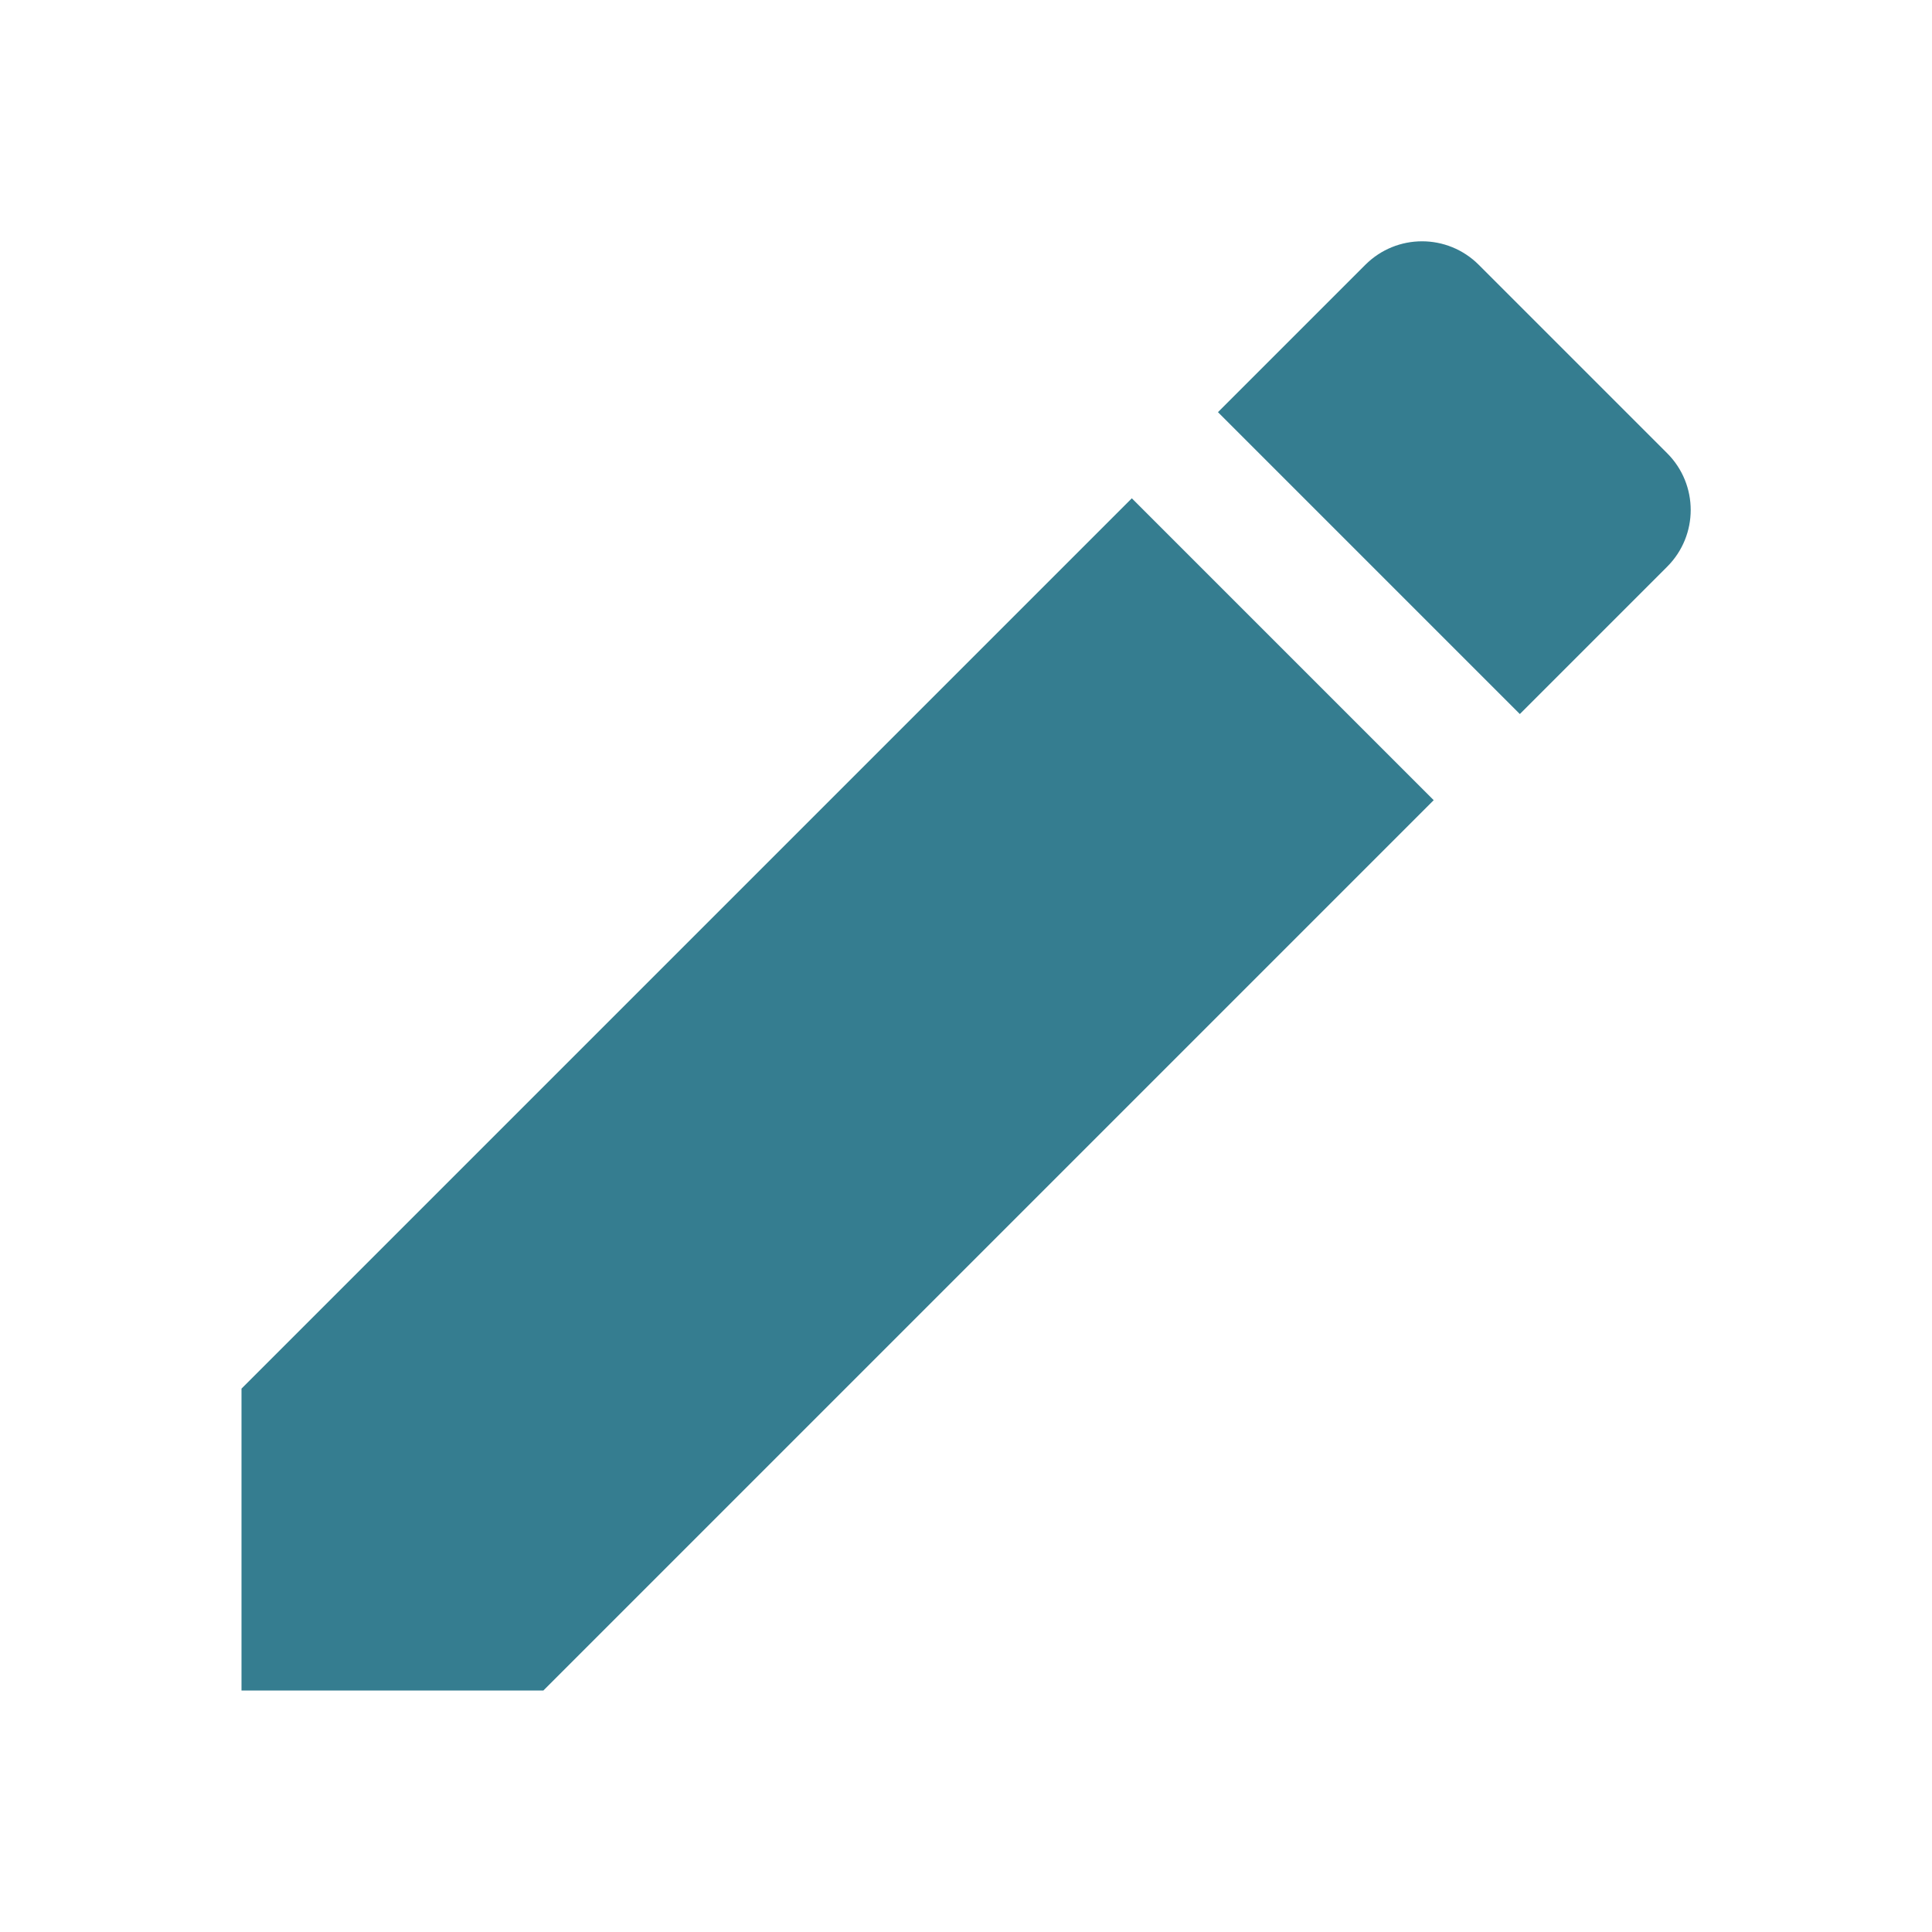
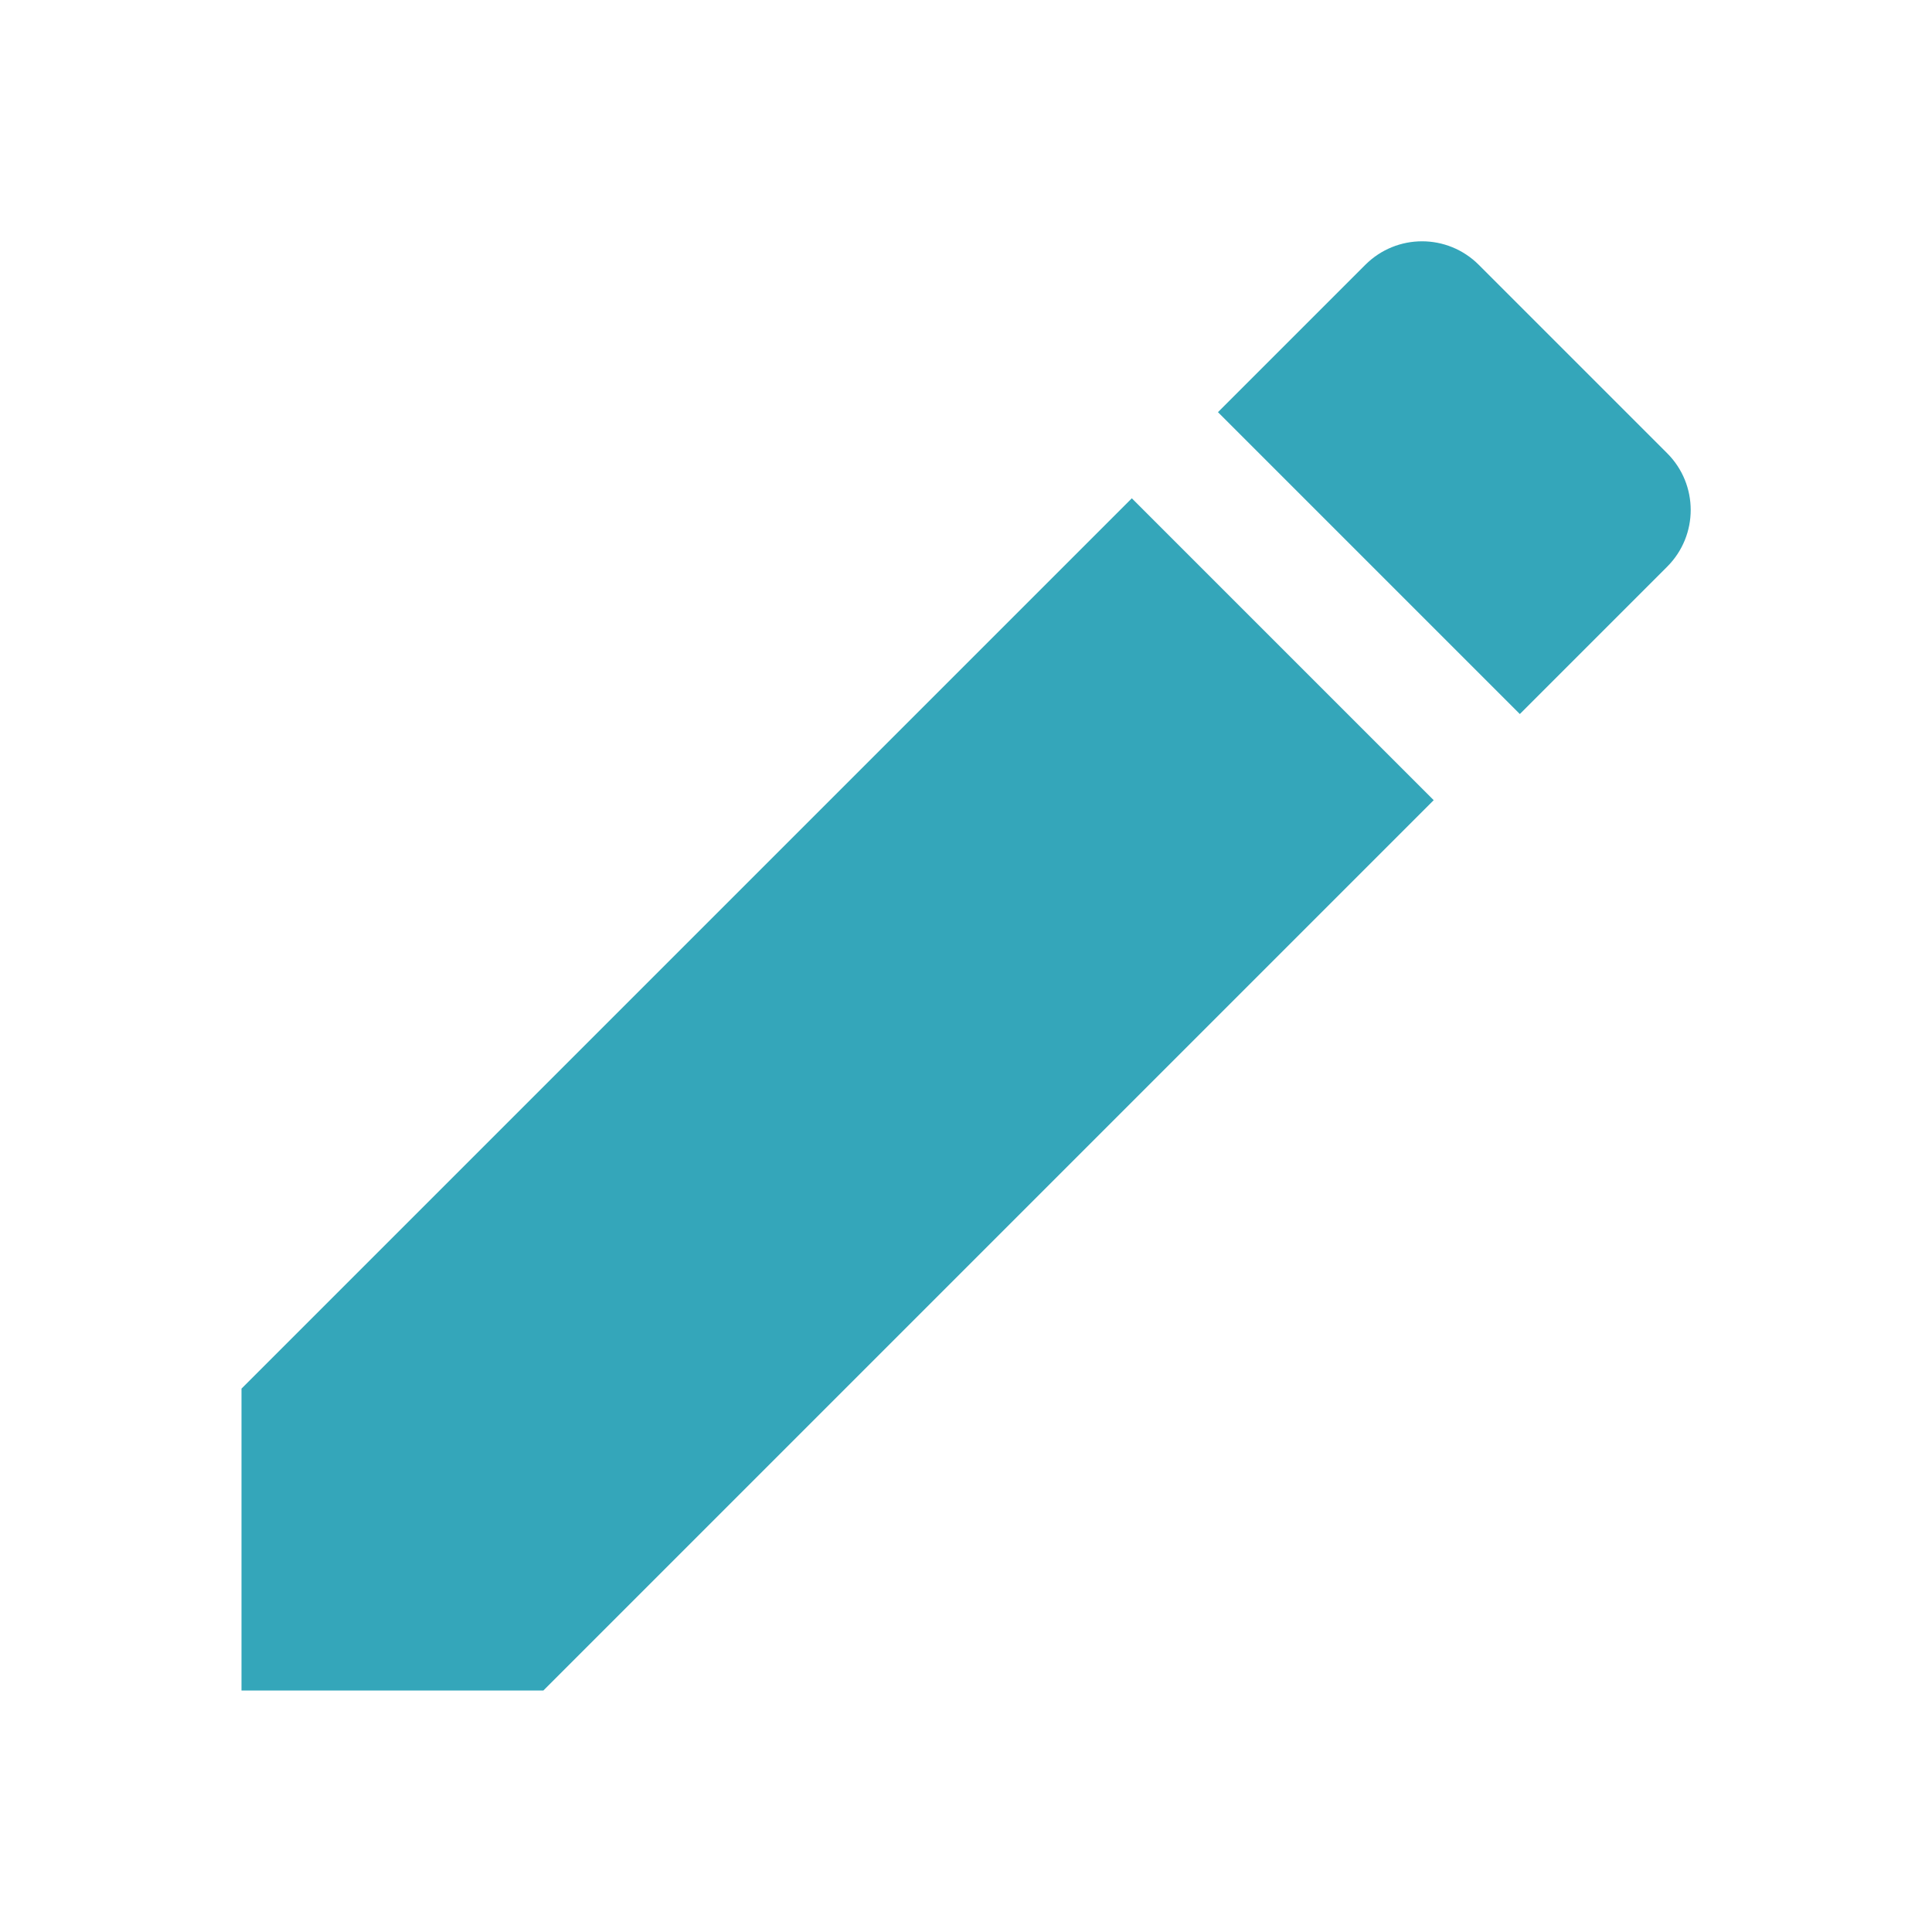
<svg xmlns="http://www.w3.org/2000/svg" id="Layer_1" version="1.1" viewBox="0 0 24 24">
  <defs>
    <style>
      .st0 {
        fill: none;
      }

      .st1 {
-         fill: #357d90;
+         fill: #34a6ba;
      }

      .st2 {
        clip-path: url(#clippath);
      }
    </style>
    <clipPath id="clippath">
      <rect class="st0" width="24" height="24" />
    </clipPath>
  </defs>
  <g class="st2">
    <path class="st1" d="M3,17.25v3.75h3.75l11.06-11.06-3.75-3.75L3,17.25ZM20.71,7.04c.39-.39.39-1.02,0-1.41l-2.34-2.34c-.39-.39-1.02-.39-1.41,0l-1.83,1.83,3.75,3.75s1.83-1.83,1.83-1.83Z" />
  </g>
</svg>
